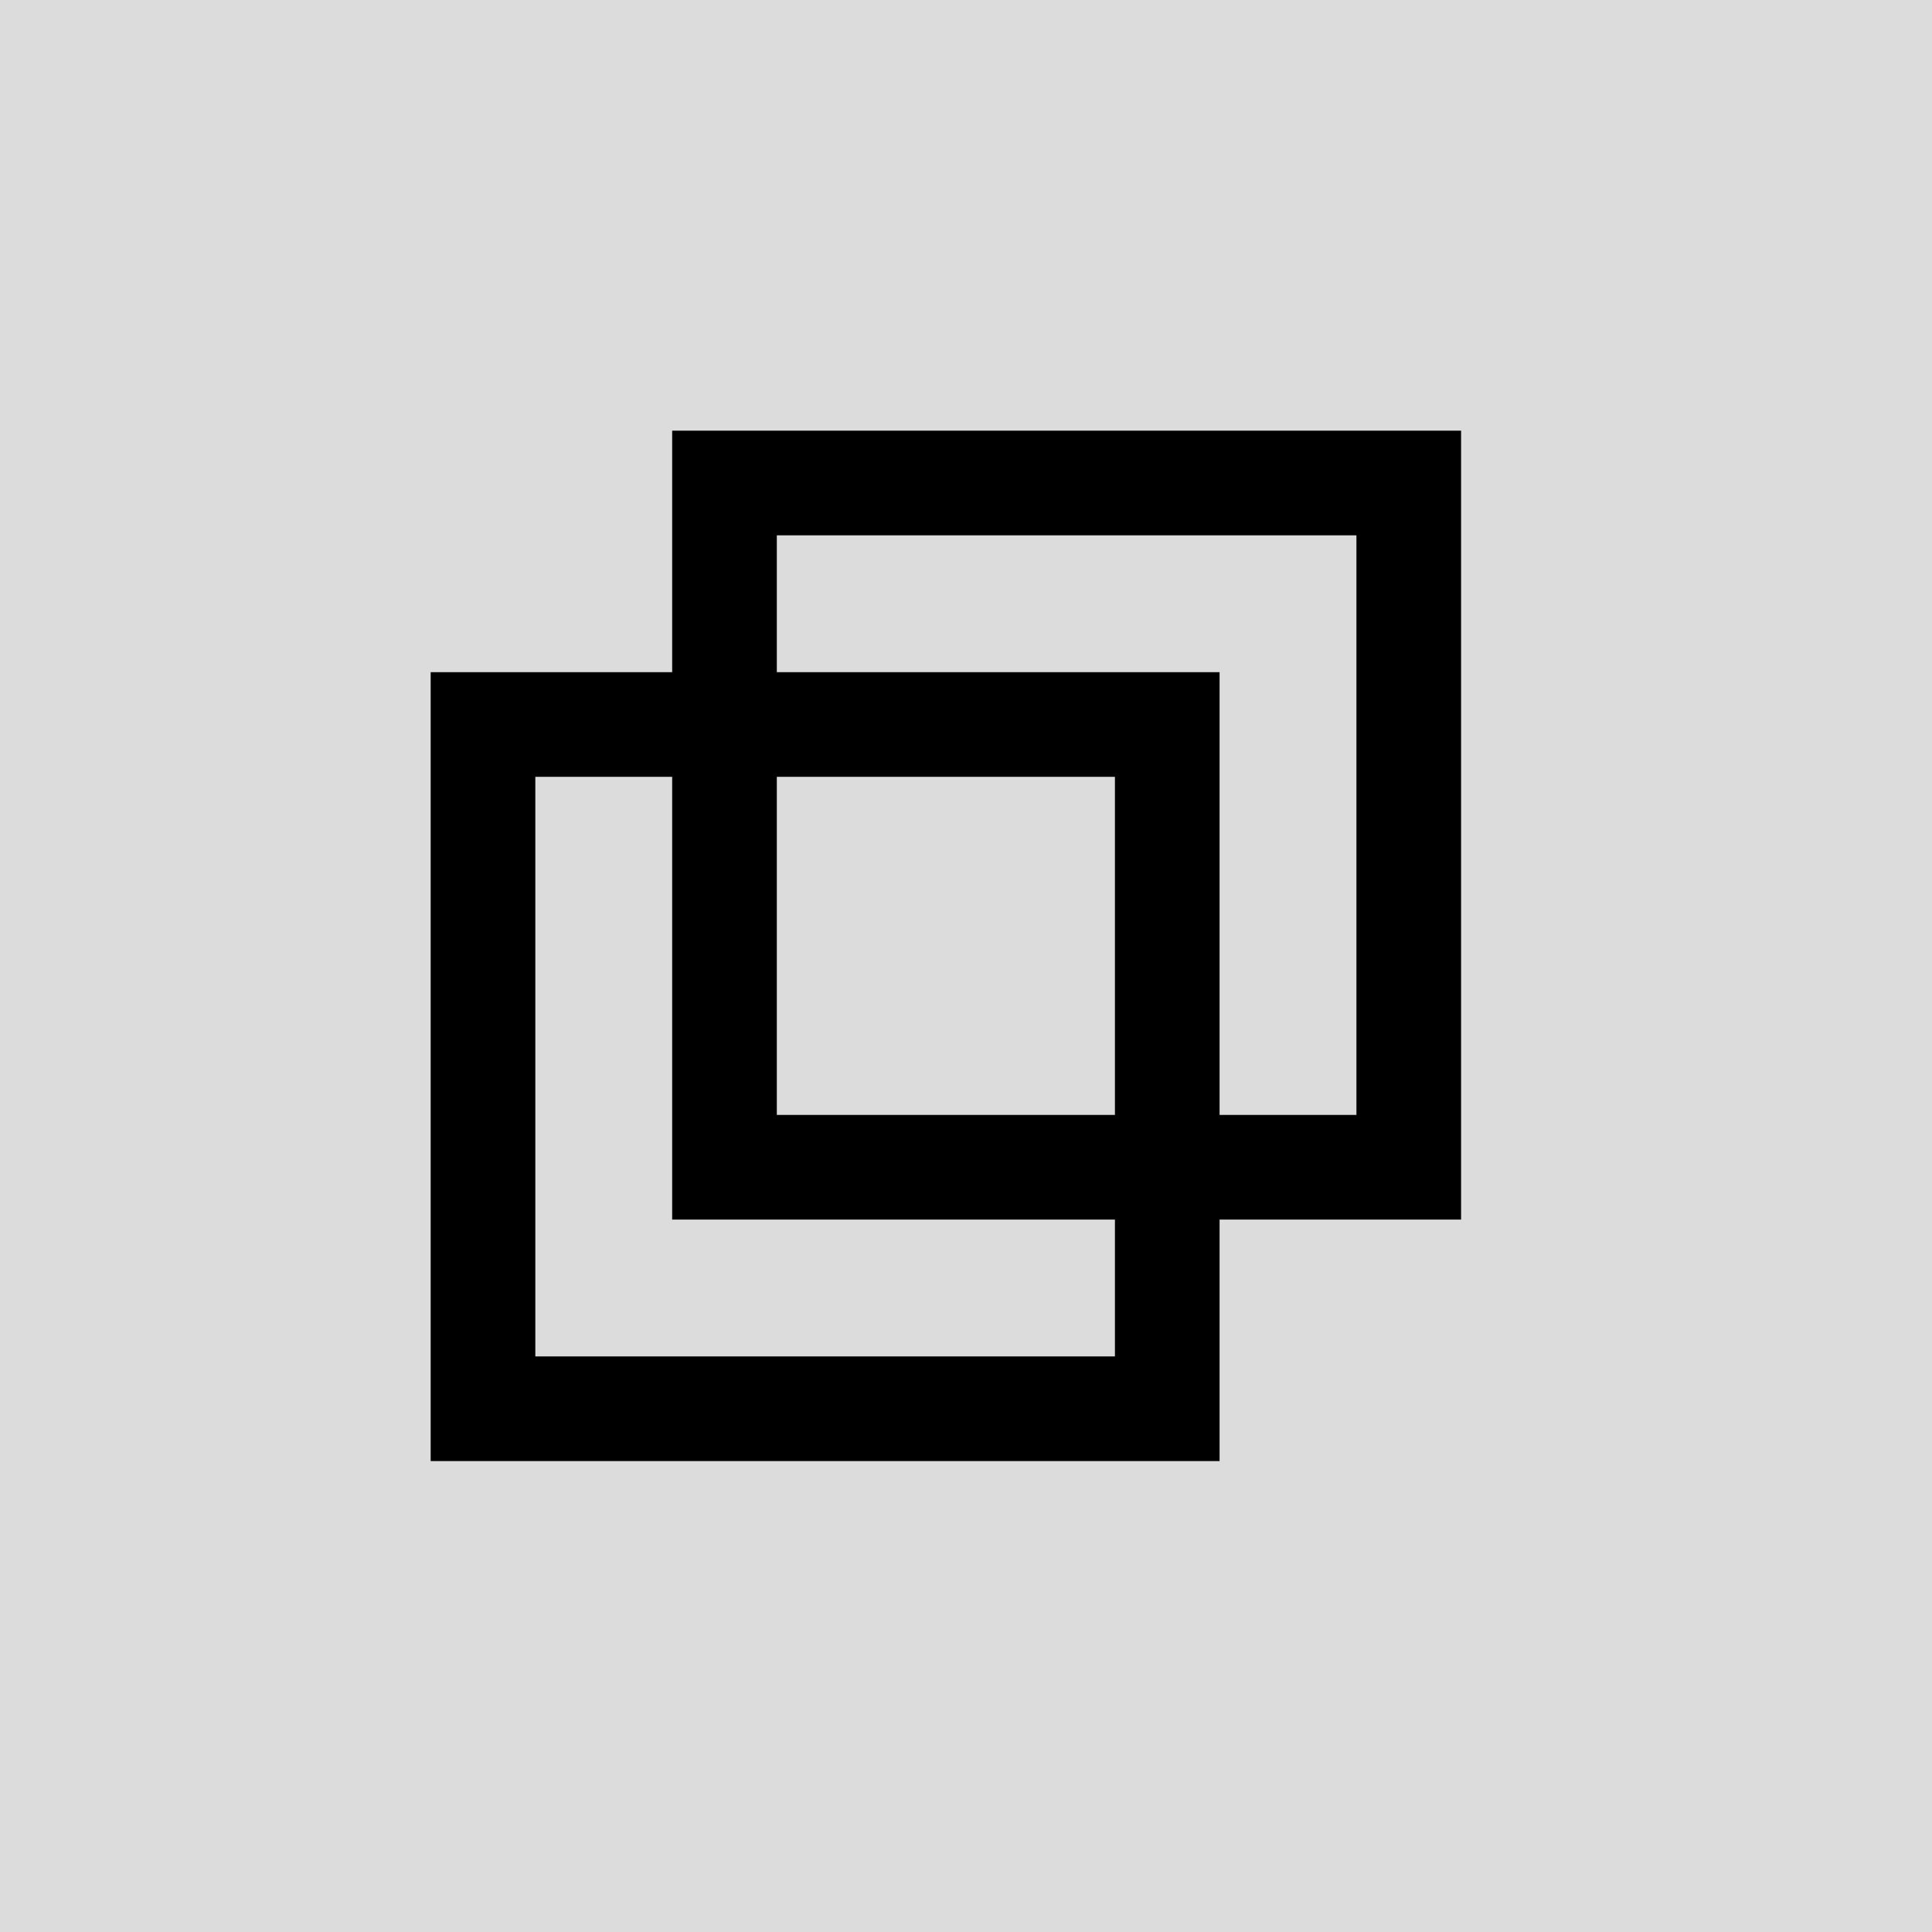
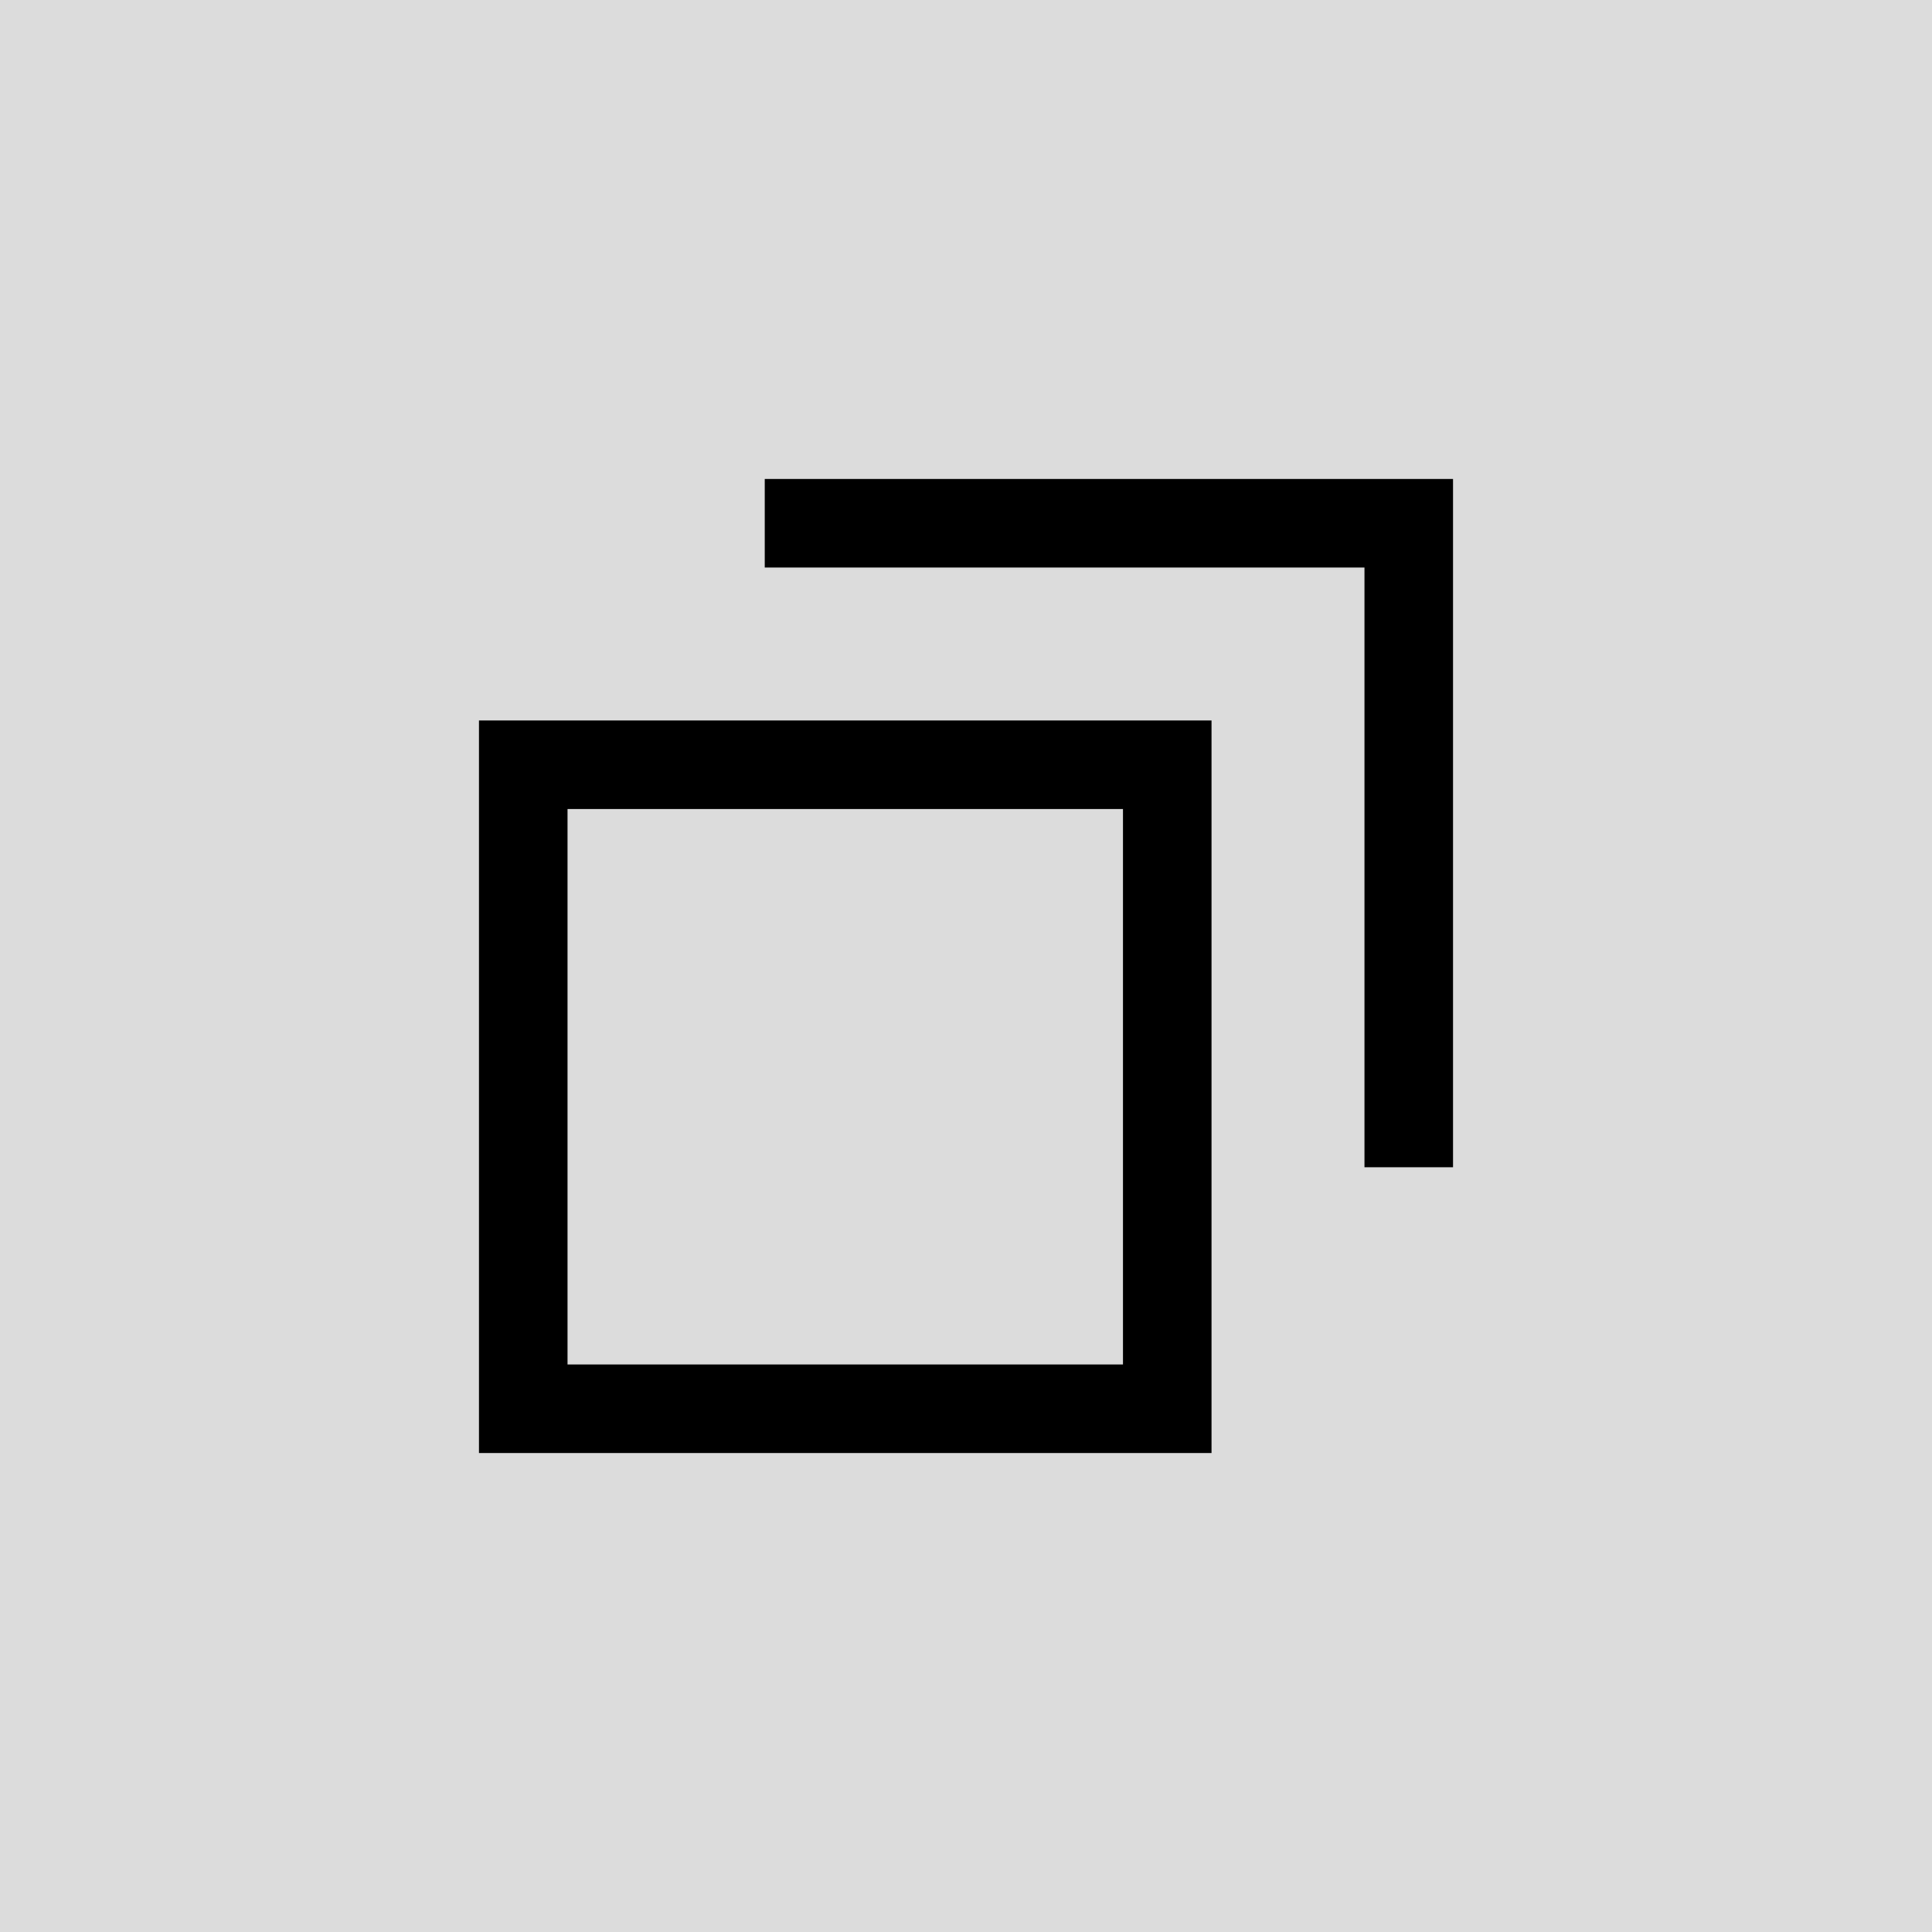
<svg xmlns="http://www.w3.org/2000/svg" width="24" height="24" viewBox="0 0 24 24">
  <rect width="24" height="24" fill="currentColor" fill-opacity="0.14" />
-   <rect x="9" y="6" width="8.5" height="8.5" rx="0" fill="none" stroke="currentColor" stroke-width="1.3" />
-   <rect x="6" y="9" width="8.5" height="8.5" rx="0" fill="none" stroke="currentColor" stroke-width="1.3" />
+   <path d="M9.5 6.5h8v8" fill="none" stroke="currentColor" stroke-width="1.1" />
+   <rect x="6.5" y="9.5" width="8" height="8" fill="none" stroke="currentColor" stroke-width="1.1" />
</svg>
